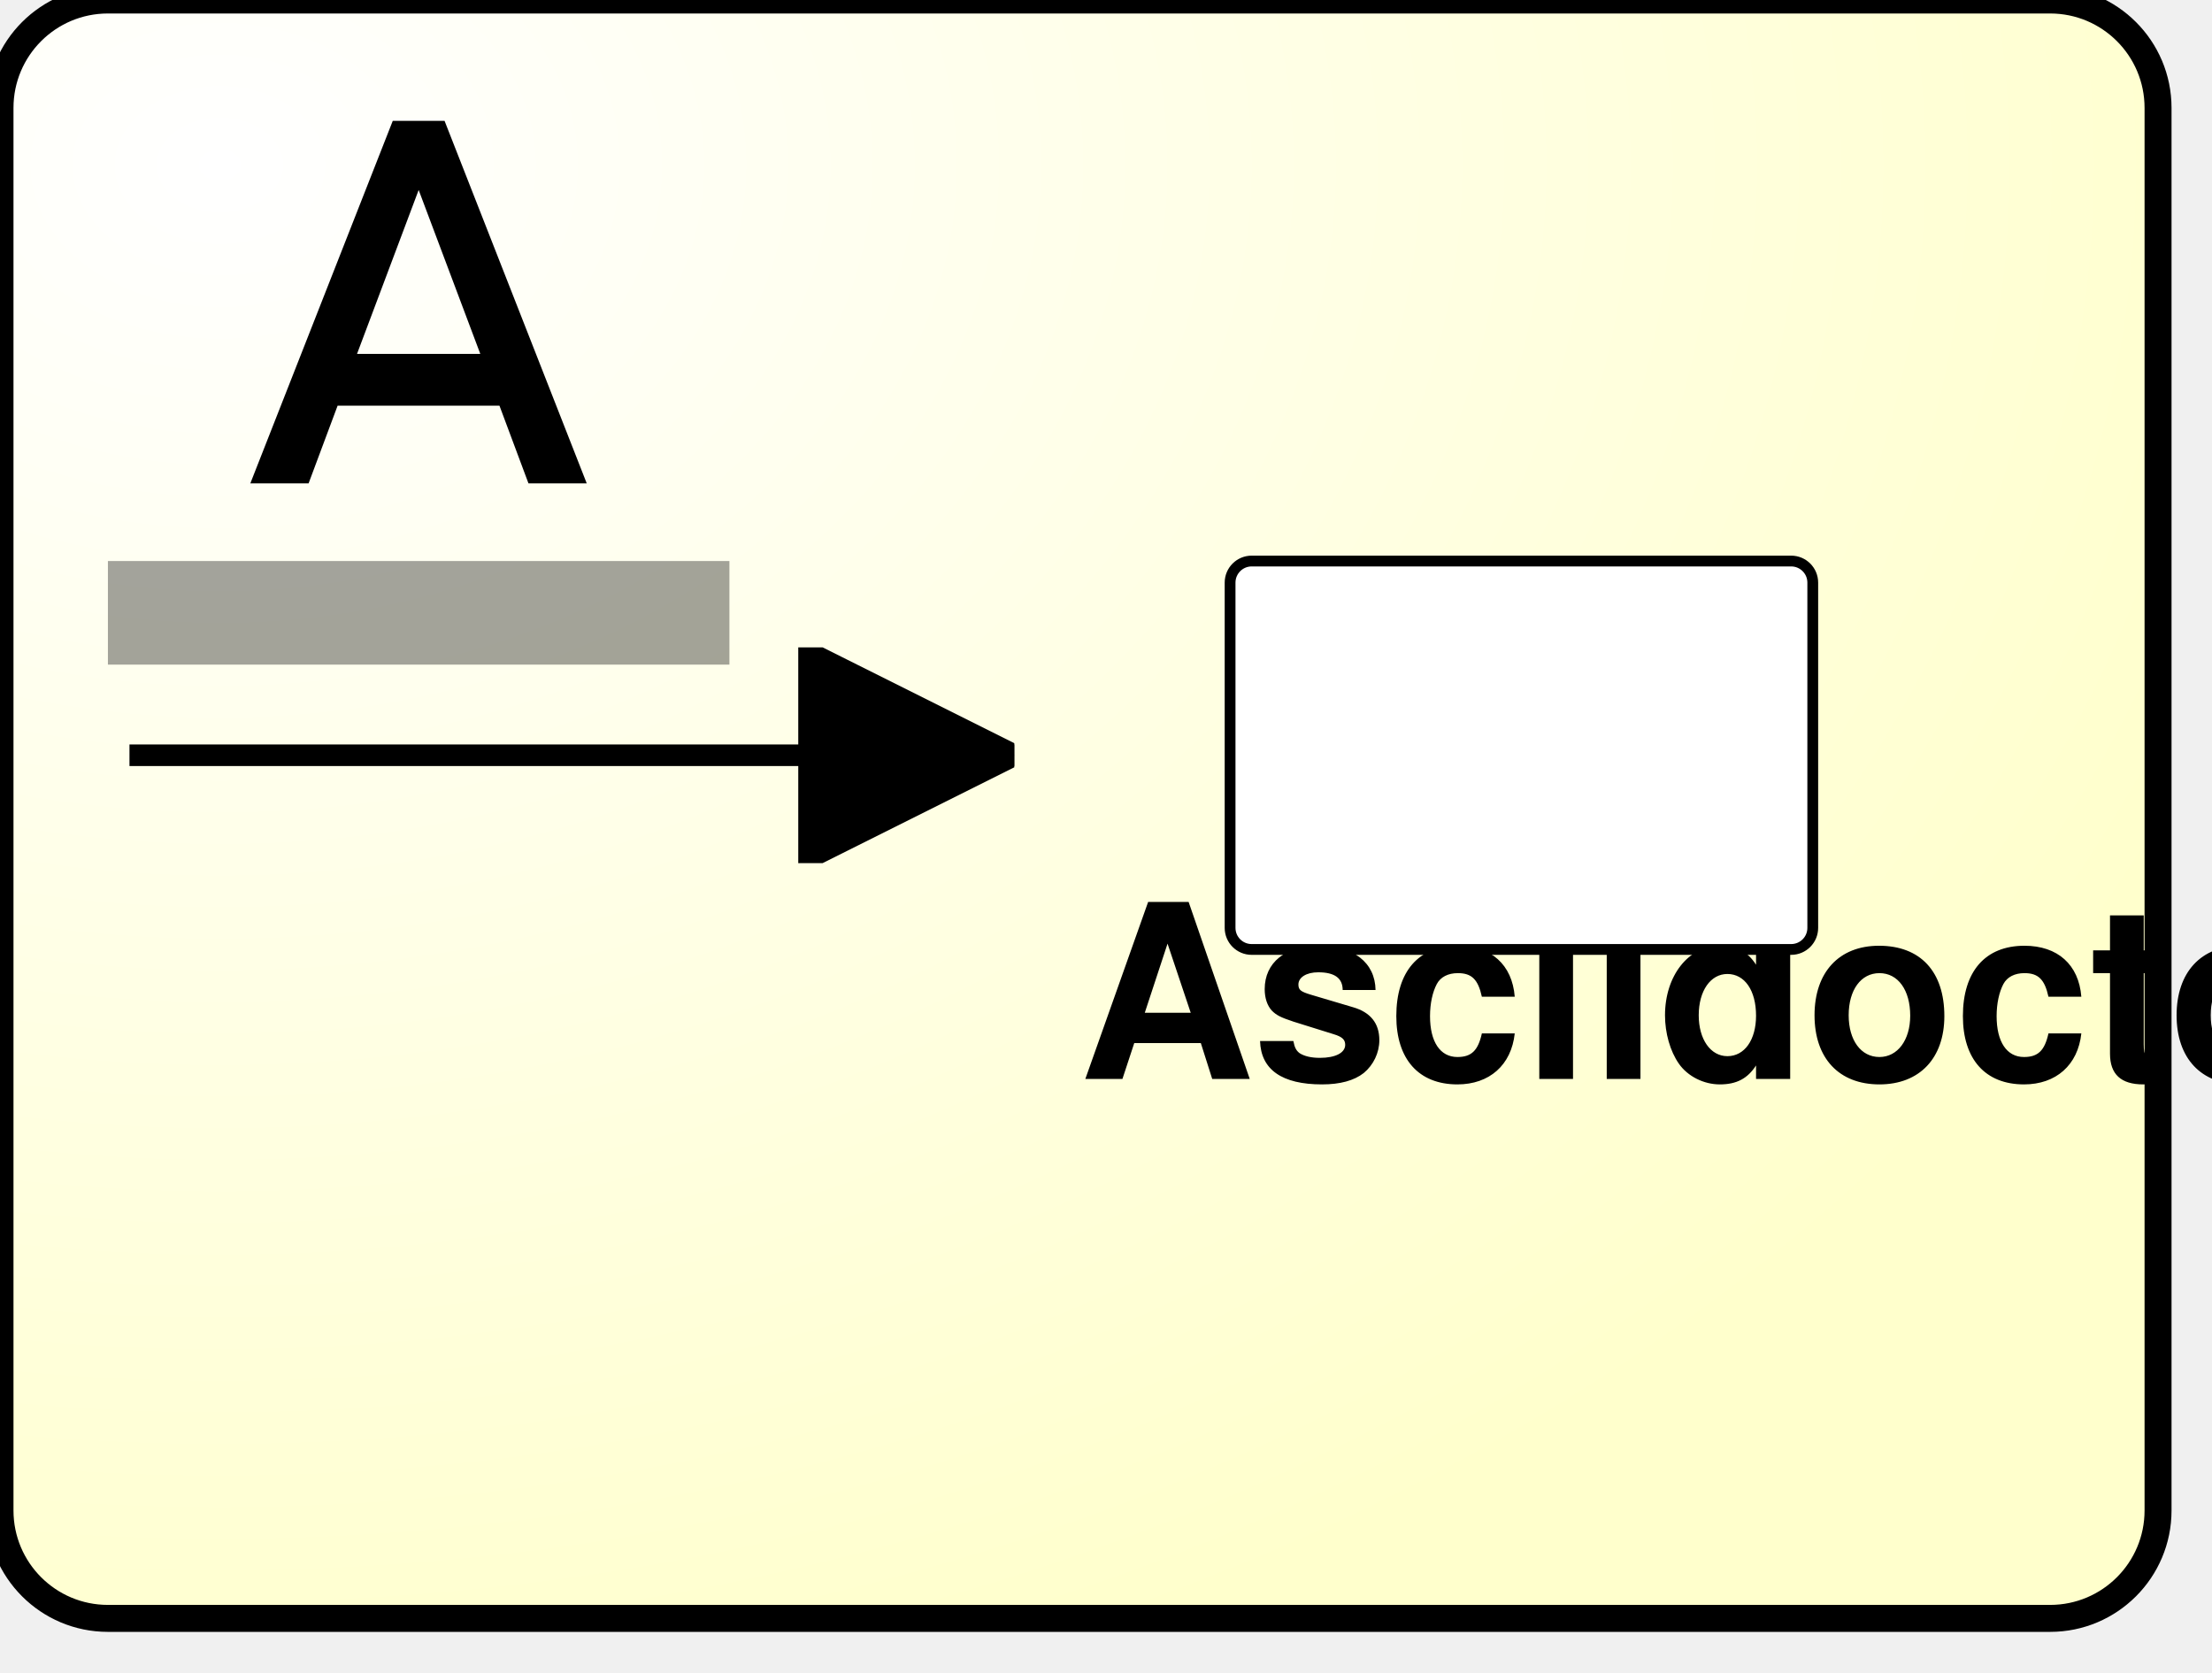
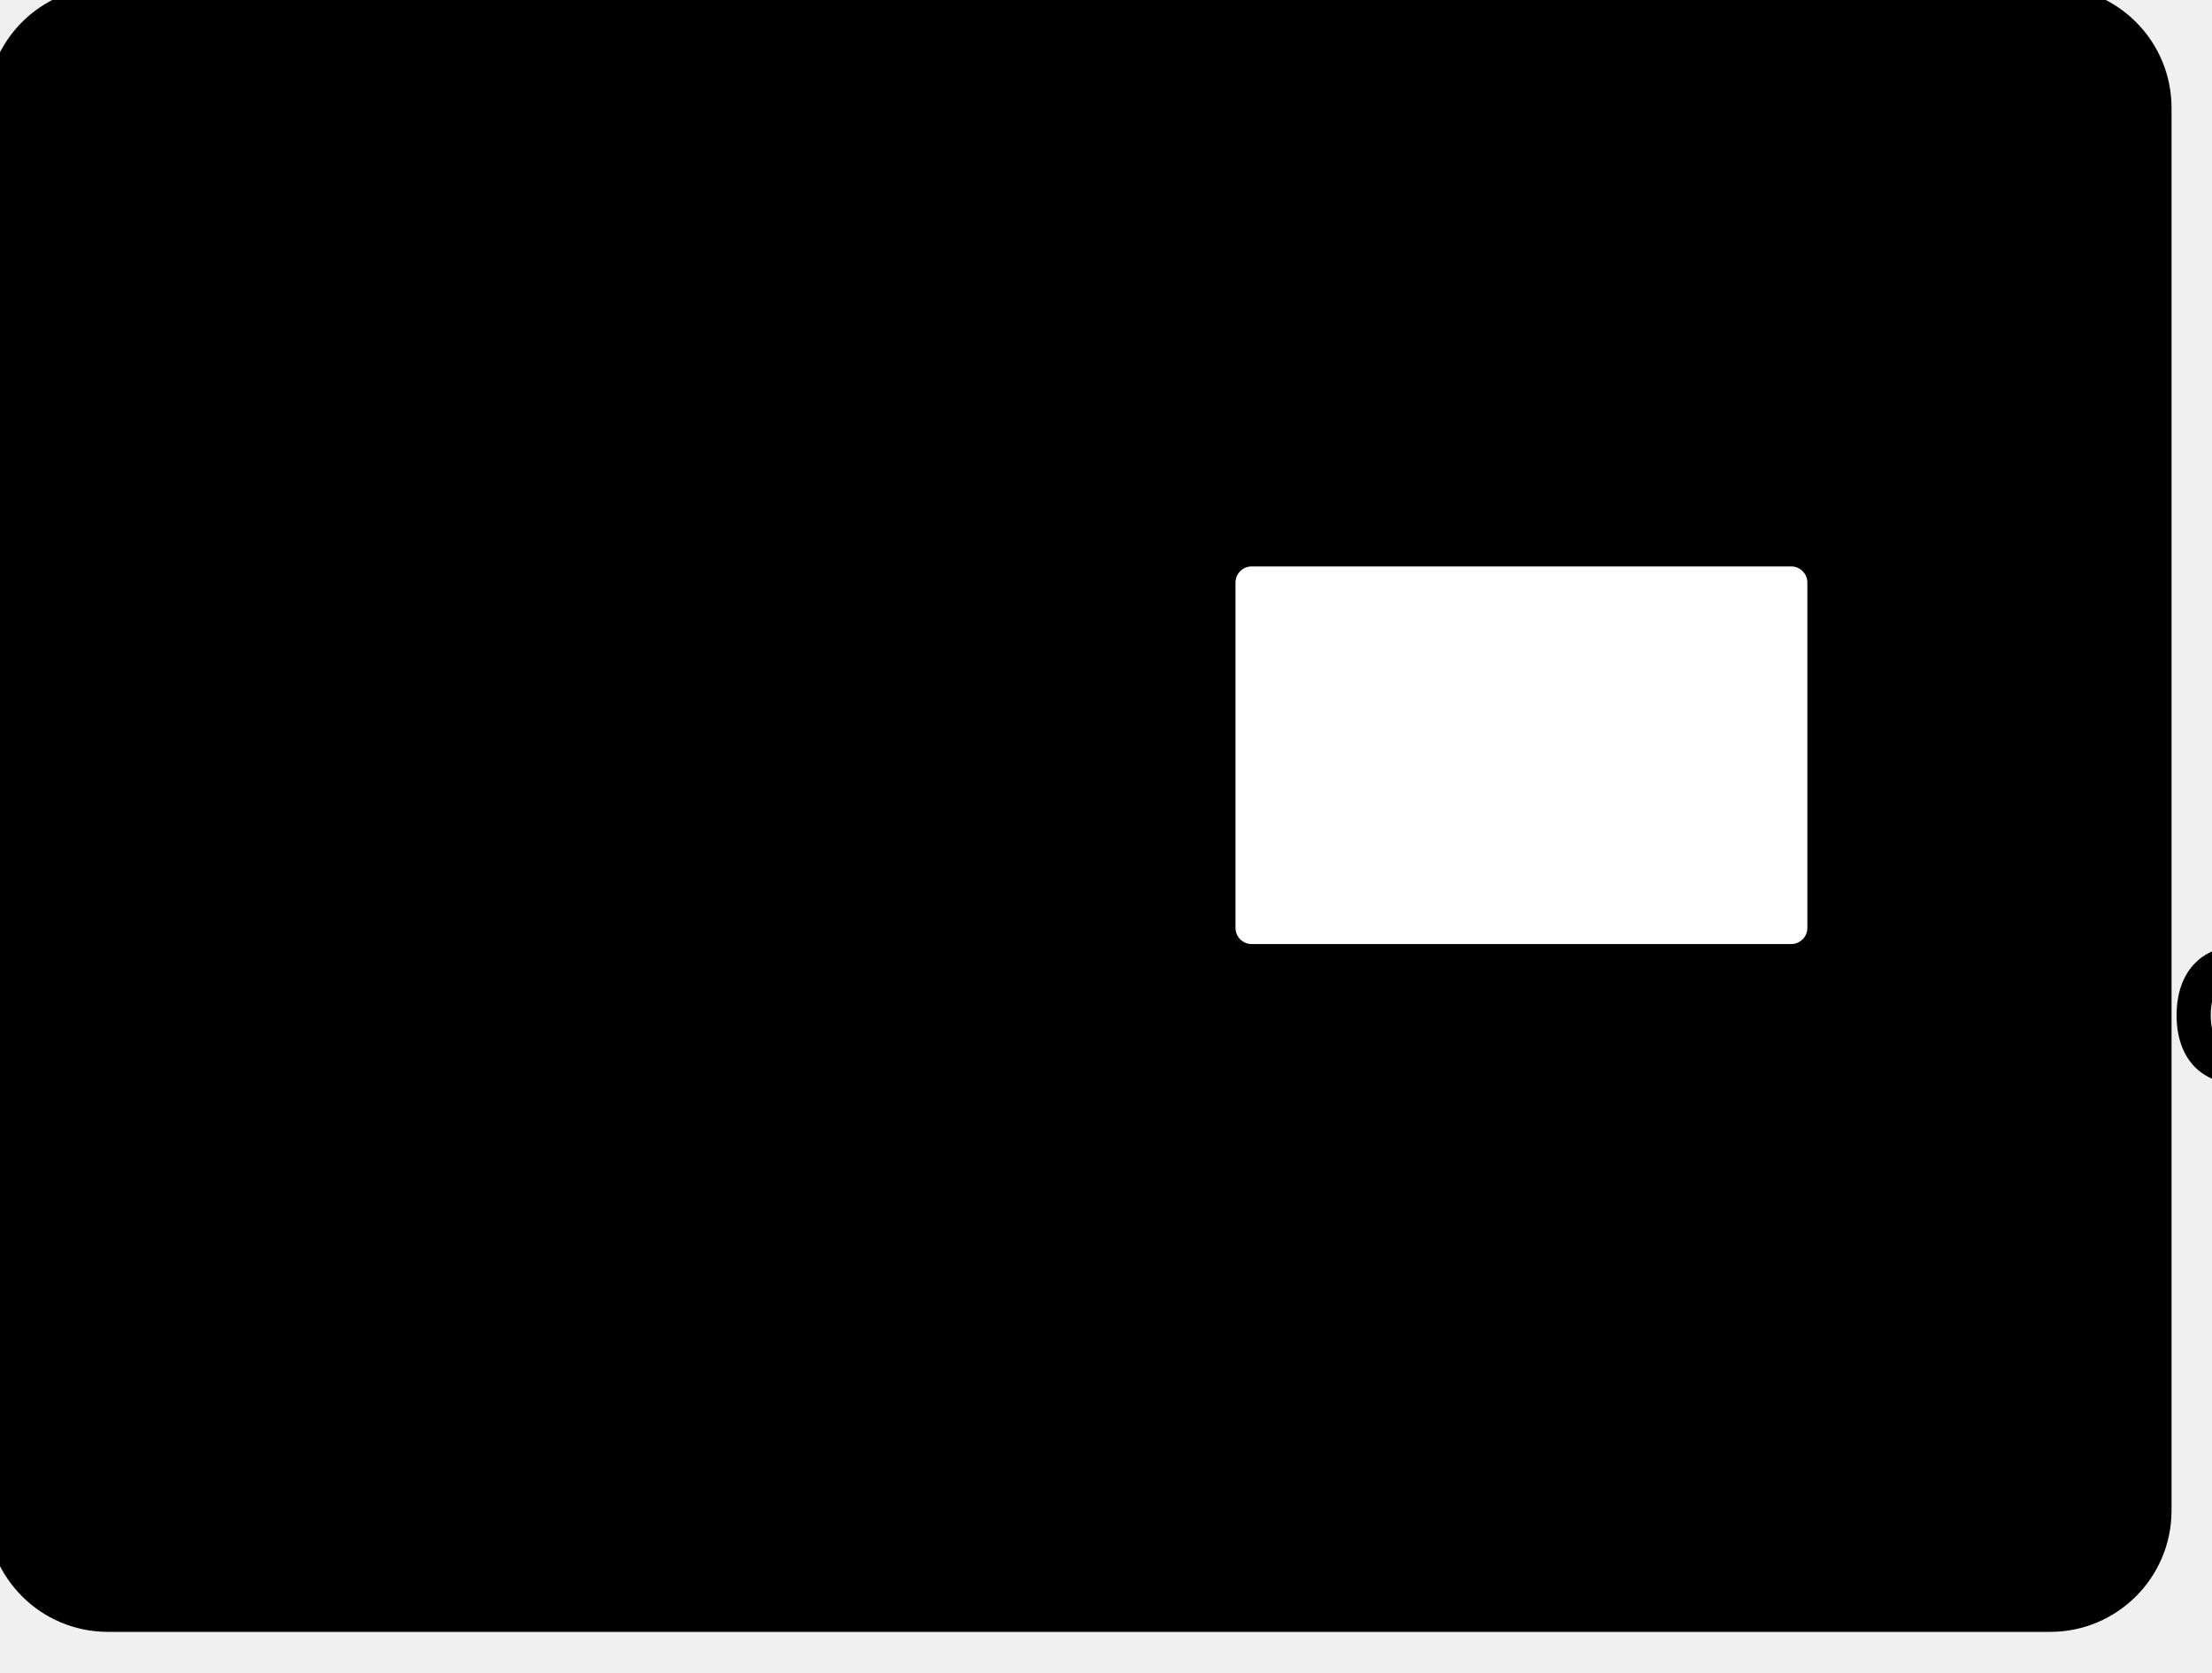
<svg xmlns="http://www.w3.org/2000/svg" xmlns:ns1="http://www.b3mn.org/oryx" width="82" height="62" version="1.0">
  <g pointer-events="fill" ns1:minimumSize="80 60">
    <defs>
-       <radialGradient id="background" cx="10%" cy="10%" r="100%" fx="10%" fy="10%">
-         <stop offset="0%" stop-color="#ffffff" stop-opacity="1" />
-         <stop id="fill_el" offset="100%" stop-color="#ffffcc" stop-opacity="1" />
+       <radialGradient id="background">
+         <stop id="fill_el" />
      </radialGradient>
    </defs>
    <rect id="text_frame" ns1:anchors="bottom top right left" x="1" y="1" width="78" height="58" rx="10" ry="10" stroke="none" stroke-width="2" fill="none" />
    <rect id="bg_frame" ns1:resize="vertical horizontal" x="0" y="0" width="80" height="60" rx="4" ry="4" stroke="black" stroke-width="1" fill="url(#background) #ffffcc" />
    <text id="text2" ns1:anchors="left top" ns1:align="center top" ns1:fittoelem="text_frame" font-weight="bold" font-family="Helvetica" font-size="9" x="40" y="40" fill="black">Asciidoctor</text>
    <g transform="scale(0.8,0.8) translate(5,2)">
      <defs id="defs32">
        <marker id="arrow" viewBox="0 0 10 10" refX="1" refY="5" markerUnits="strokeWidth" orient="auto" markerWidth="8" markerHeight="14">
          <path d="M 0 0 L 10 5 L 0 10 z" />
        </marker>
        <marker id="end" refX="10" refY="5" markerUnits="userSpaceOnUse" markerWidth="10" markerHeight="10" orient="auto">
          <path id="arrowhead2" d="M 0 0 L 10 5 L 0 10 L 0 0" fill="black" stroke="black" />
        </marker>
      </defs>
      <g transform="scale(1.20,1.20) translate(0,0)">
        <path d="M0 20h24v4H0z" fill-opacity=".36" />
        <path d="M11 3L5.5 17h2.25l1.12-3h6.25l1.12 3h2.25L13 3h-2zm-1.38 9L12 5.67 14.38 12H9.62z" />
      </g>
      <line x1="1" y1="33" x2="42" y2="33" stroke="black" stroke-width="1" marker-end="url(#end)" />
      <rect x="52" y="24" width="27" height="18" rx="1" ry="1" fill="#ffffff" stroke="#000000" stroke-width="0.5" />
    </g>
  </g>
</svg>
